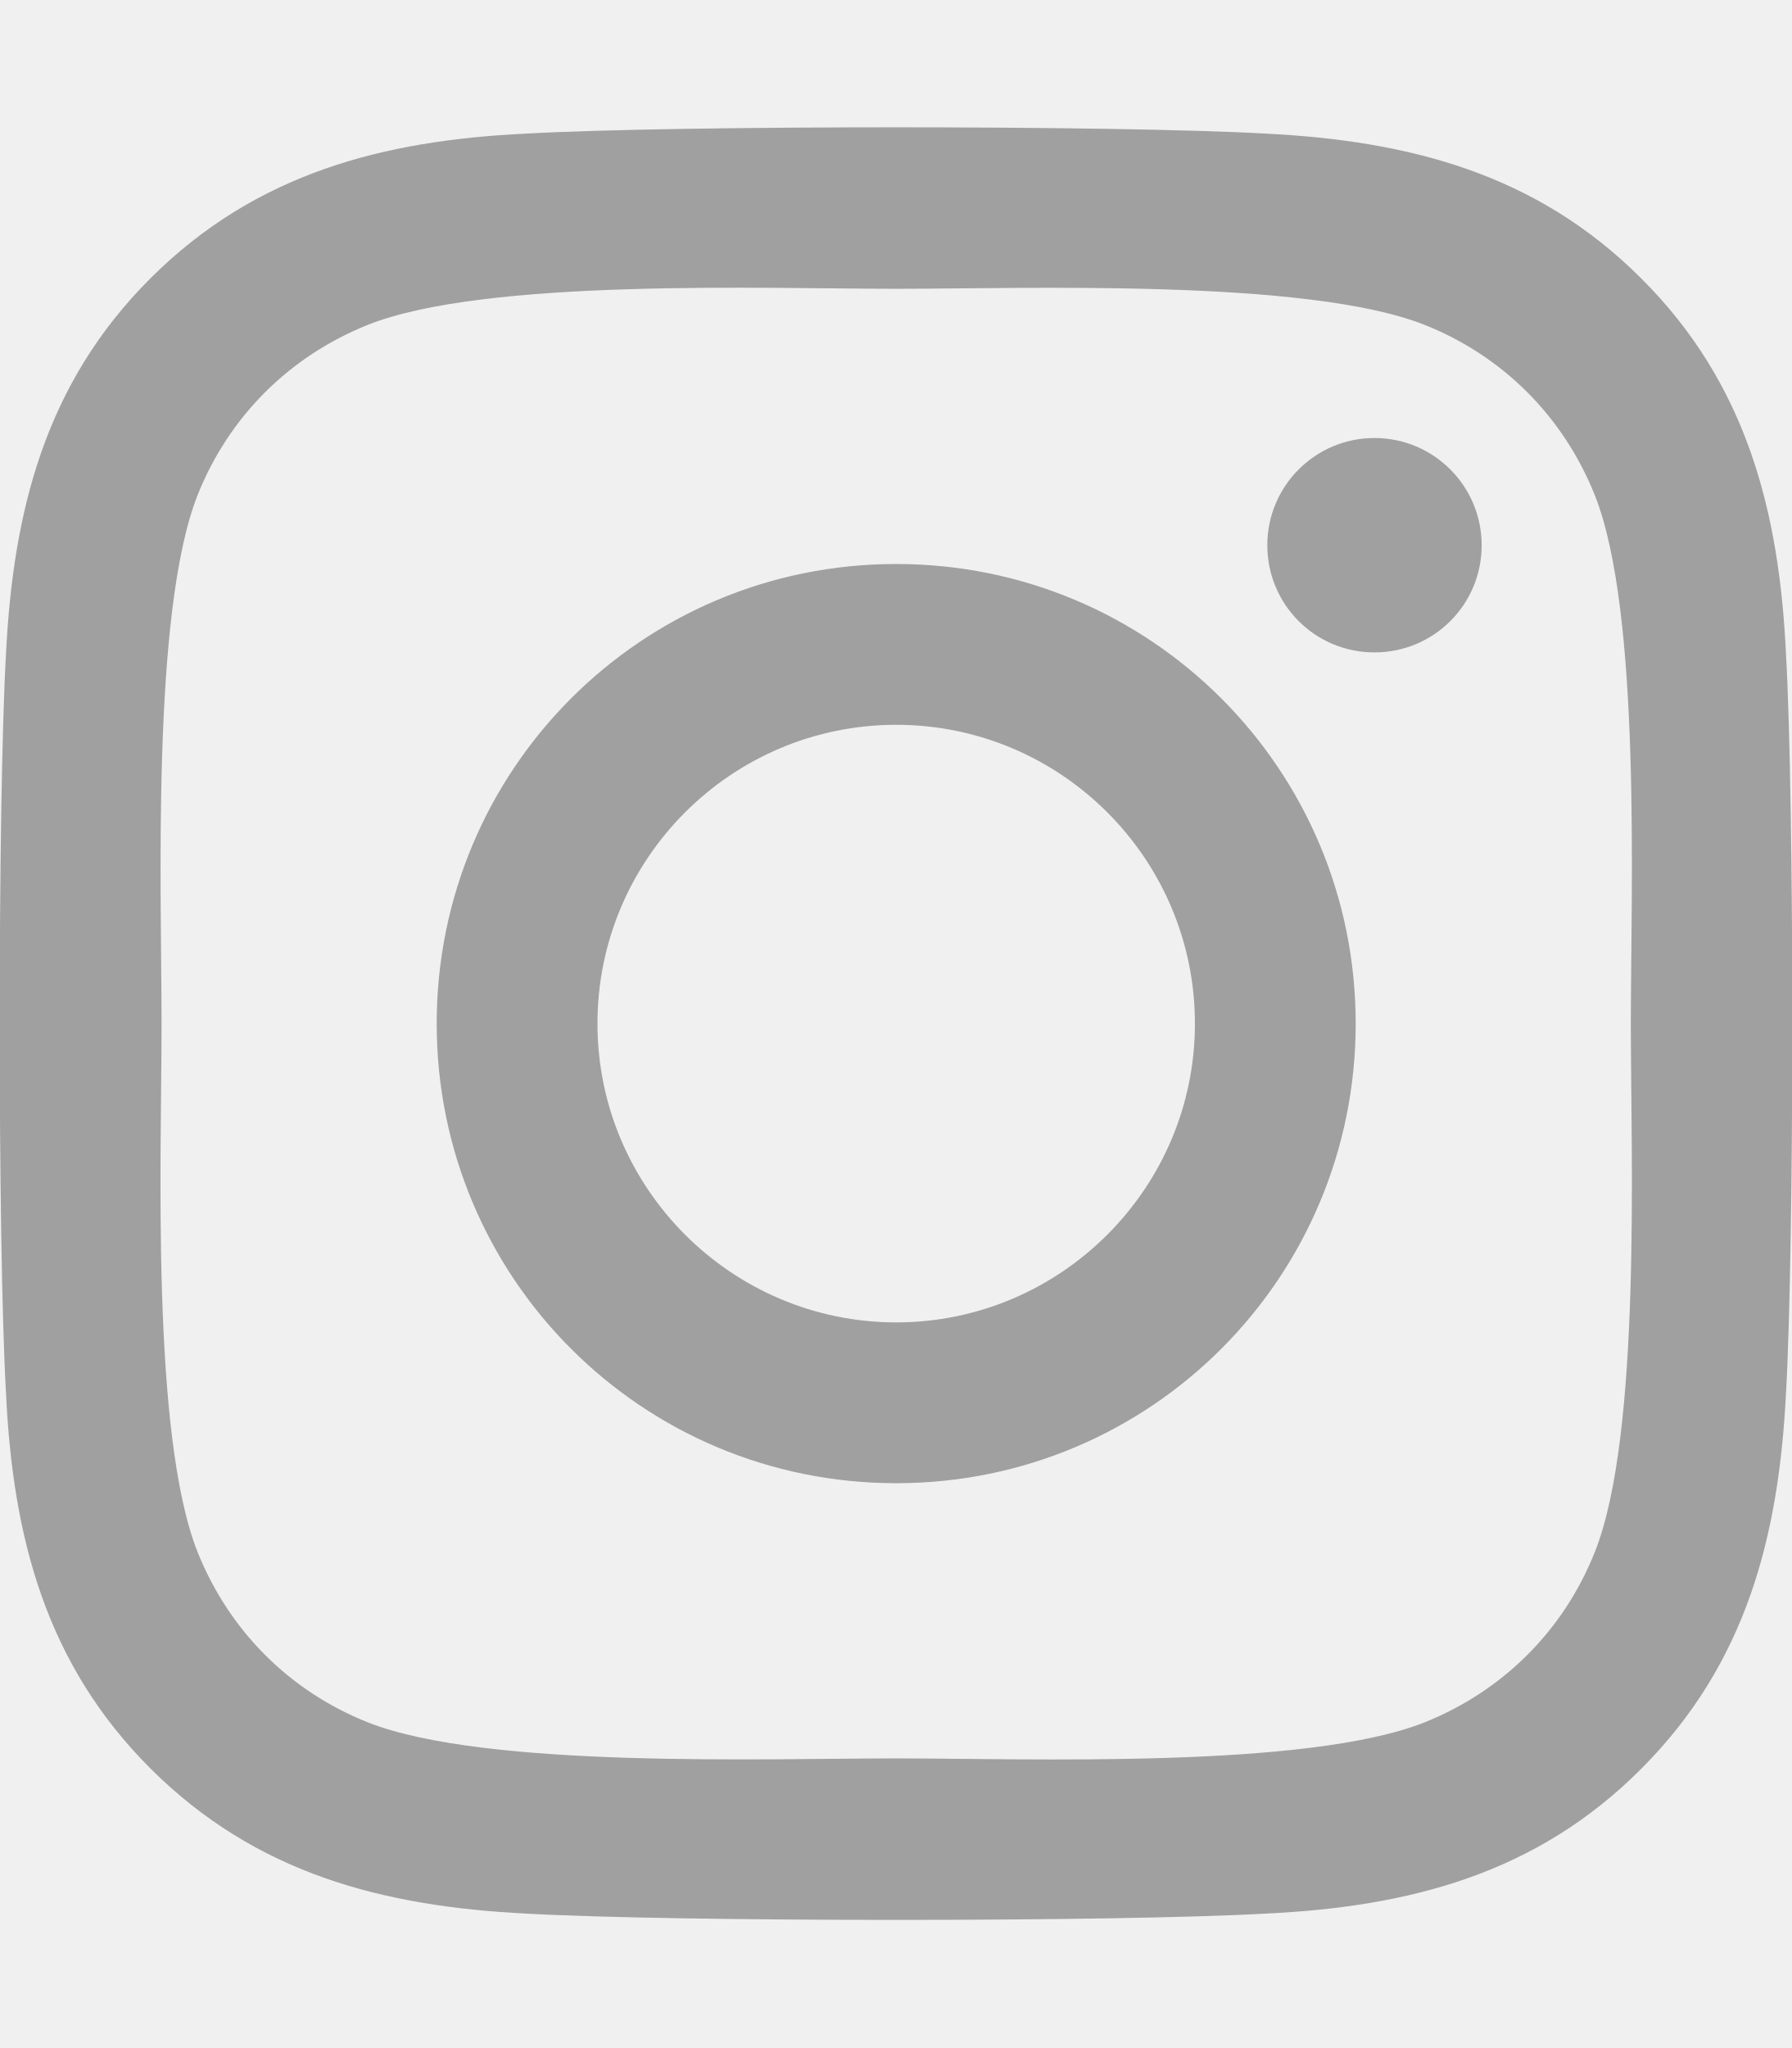
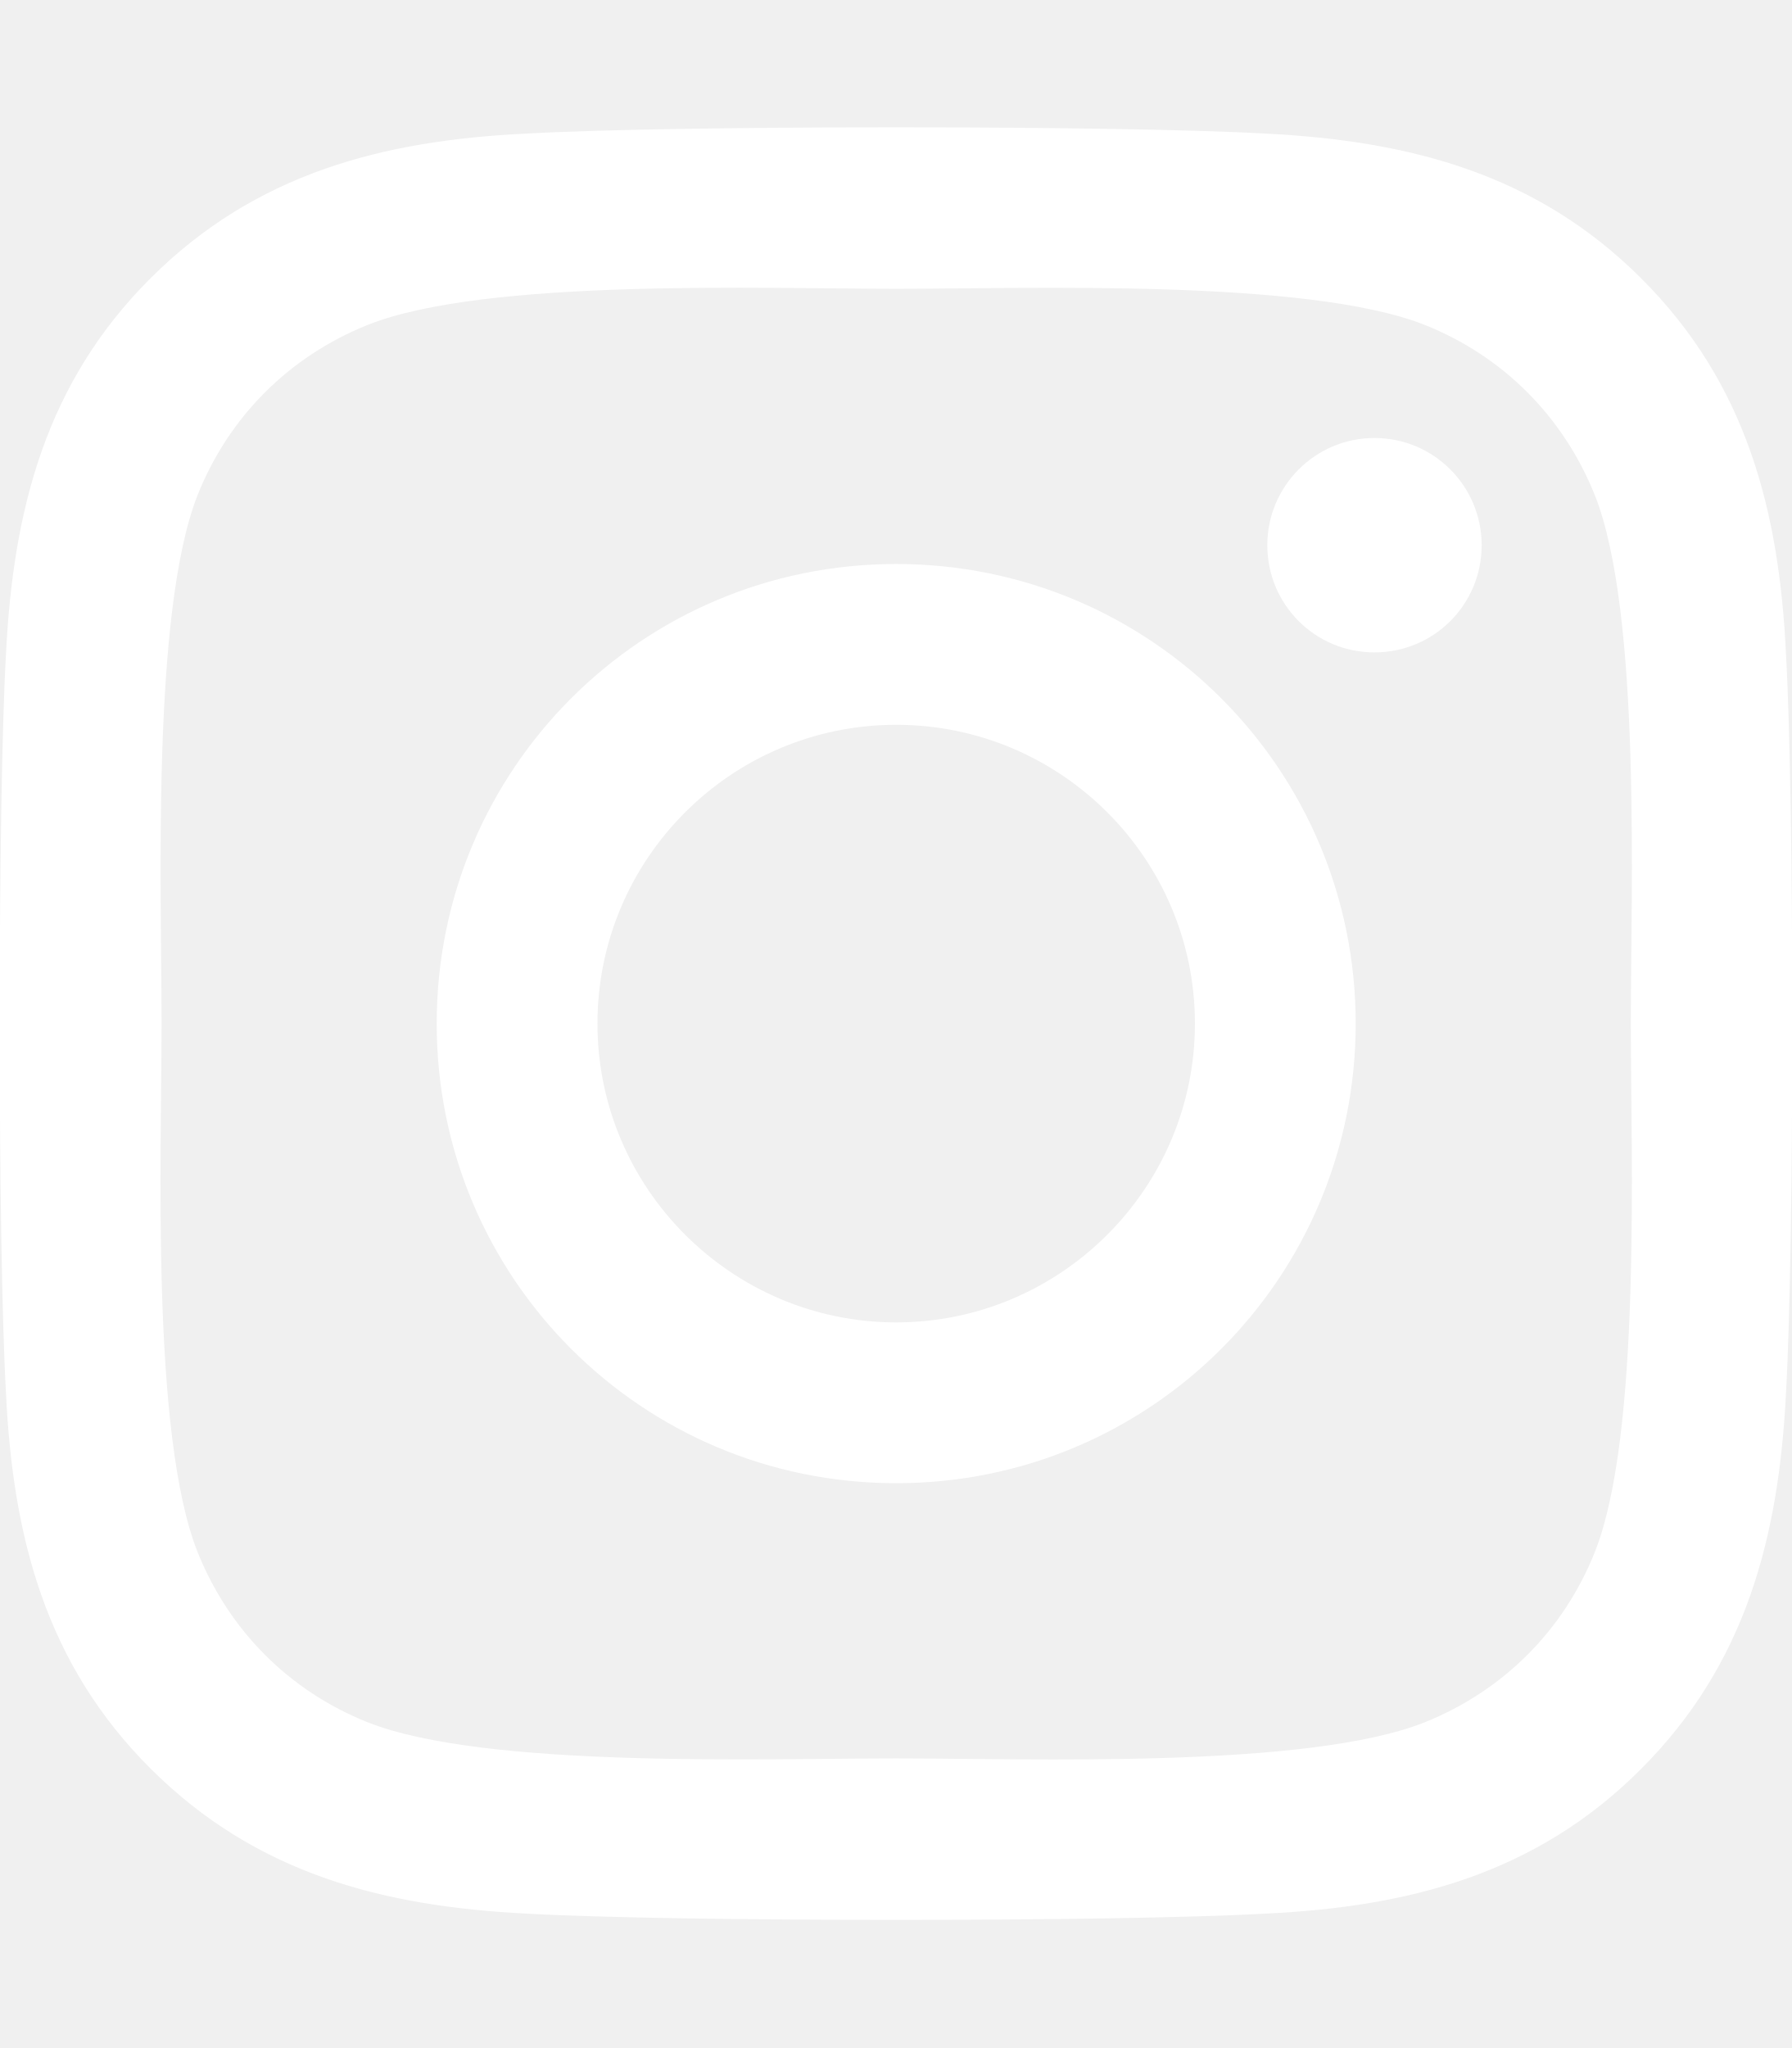
<svg xmlns="http://www.w3.org/2000/svg" viewBox="0 0 448 512">
-   <path fill="#a0a0a0" d="M224.1 141c-63.6 0-114.9 51.3-114.9 114.9s51.3 114.9 114.9 114.9S339 319.5 339 255.9 287.7 141 224.1 141zm0 189.6c-41.1 0-74.7-33.5-74.7-74.7s33.5-74.7 74.7-74.7 74.7 33.5 74.7 74.7-33.6 74.7-74.7 74.7zm146.4-194.3c0 14.9-12 26.8-26.8 26.8-14.9 0-26.8-12-26.8-26.8s12-26.8 26.8-26.8 26.8 12 26.8 26.8zm76.1 27.2c-1.7-35.9-9.9-67.7-36.2-93.9-26.2-26.2-58-34.4-93.9-36.2-37-2.1-147.9-2.1-184.9 0-35.8 1.7-67.6 9.9-93.9 36.1s-34.4 58-36.2 93.9c-2.1 37-2.1 147.9 0 184.9 1.7 35.9 9.9 67.7 36.2 93.9s58 34.4 93.9 36.2c37 2.1 147.9 2.1 184.9 0 35.9-1.7 67.7-9.9 93.9-36.2 26.2-26.2 34.4-58 36.2-93.9 2.1-37 2.1-147.8 0-184.8zM398.8 388c-7.8 19.6-22.9 34.7-42.6 42.6-29.5 11.7-99.5 9-132.1 9s-102.7 2.6-132.1-9c-19.6-7.8-34.7-22.9-42.6-42.6-11.7-29.5-9-99.5-9-132.1s-2.6-102.7 9-132.1c7.8-19.6 22.9-34.7 42.6-42.6 29.5-11.7 99.5-9 132.1-9s102.7-2.6 132.1 9c19.6 7.8 34.7 22.9 42.6 42.6 11.7 29.5 9 99.5 9 132.1s2.7 102.7-9 132.1z" />
+   <path fill="#ffffff" d="M224.1 141c-63.6 0-114.9 51.3-114.9 114.9s51.3 114.9 114.9 114.9S339 319.5 339 255.9 287.7 141 224.1 141zm0 189.6c-41.1 0-74.7-33.5-74.7-74.7s33.5-74.7 74.7-74.7 74.7 33.5 74.7 74.7-33.6 74.7-74.7 74.7zm146.4-194.3c0 14.9-12 26.8-26.8 26.8-14.9 0-26.8-12-26.8-26.8s12-26.8 26.8-26.8 26.8 12 26.8 26.8zm76.1 27.2c-1.7-35.9-9.9-67.7-36.2-93.9-26.2-26.2-58-34.4-93.9-36.2-37-2.1-147.9-2.1-184.9 0-35.8 1.7-67.6 9.9-93.9 36.1s-34.4 58-36.2 93.9c-2.1 37-2.1 147.9 0 184.9 1.7 35.9 9.9 67.7 36.2 93.9s58 34.4 93.9 36.2c37 2.1 147.9 2.1 184.9 0 35.9-1.7 67.7-9.9 93.9-36.2 26.2-26.2 34.4-58 36.2-93.9 2.1-37 2.1-147.8 0-184.8zM398.8 388c-7.8 19.6-22.9 34.7-42.6 42.6-29.5 11.7-99.5 9-132.1 9s-102.7 2.6-132.1-9c-19.6-7.8-34.7-22.9-42.6-42.6-11.7-29.5-9-99.5-9-132.1s-2.6-102.7 9-132.1c7.8-19.6 22.9-34.7 42.6-42.6 29.5-11.7 99.5-9 132.1-9s102.7-2.6 132.1 9c19.6 7.8 34.7 22.9 42.6 42.6 11.7 29.5 9 99.5 9 132.1s2.7 102.7-9 132.1z" />
</svg>
